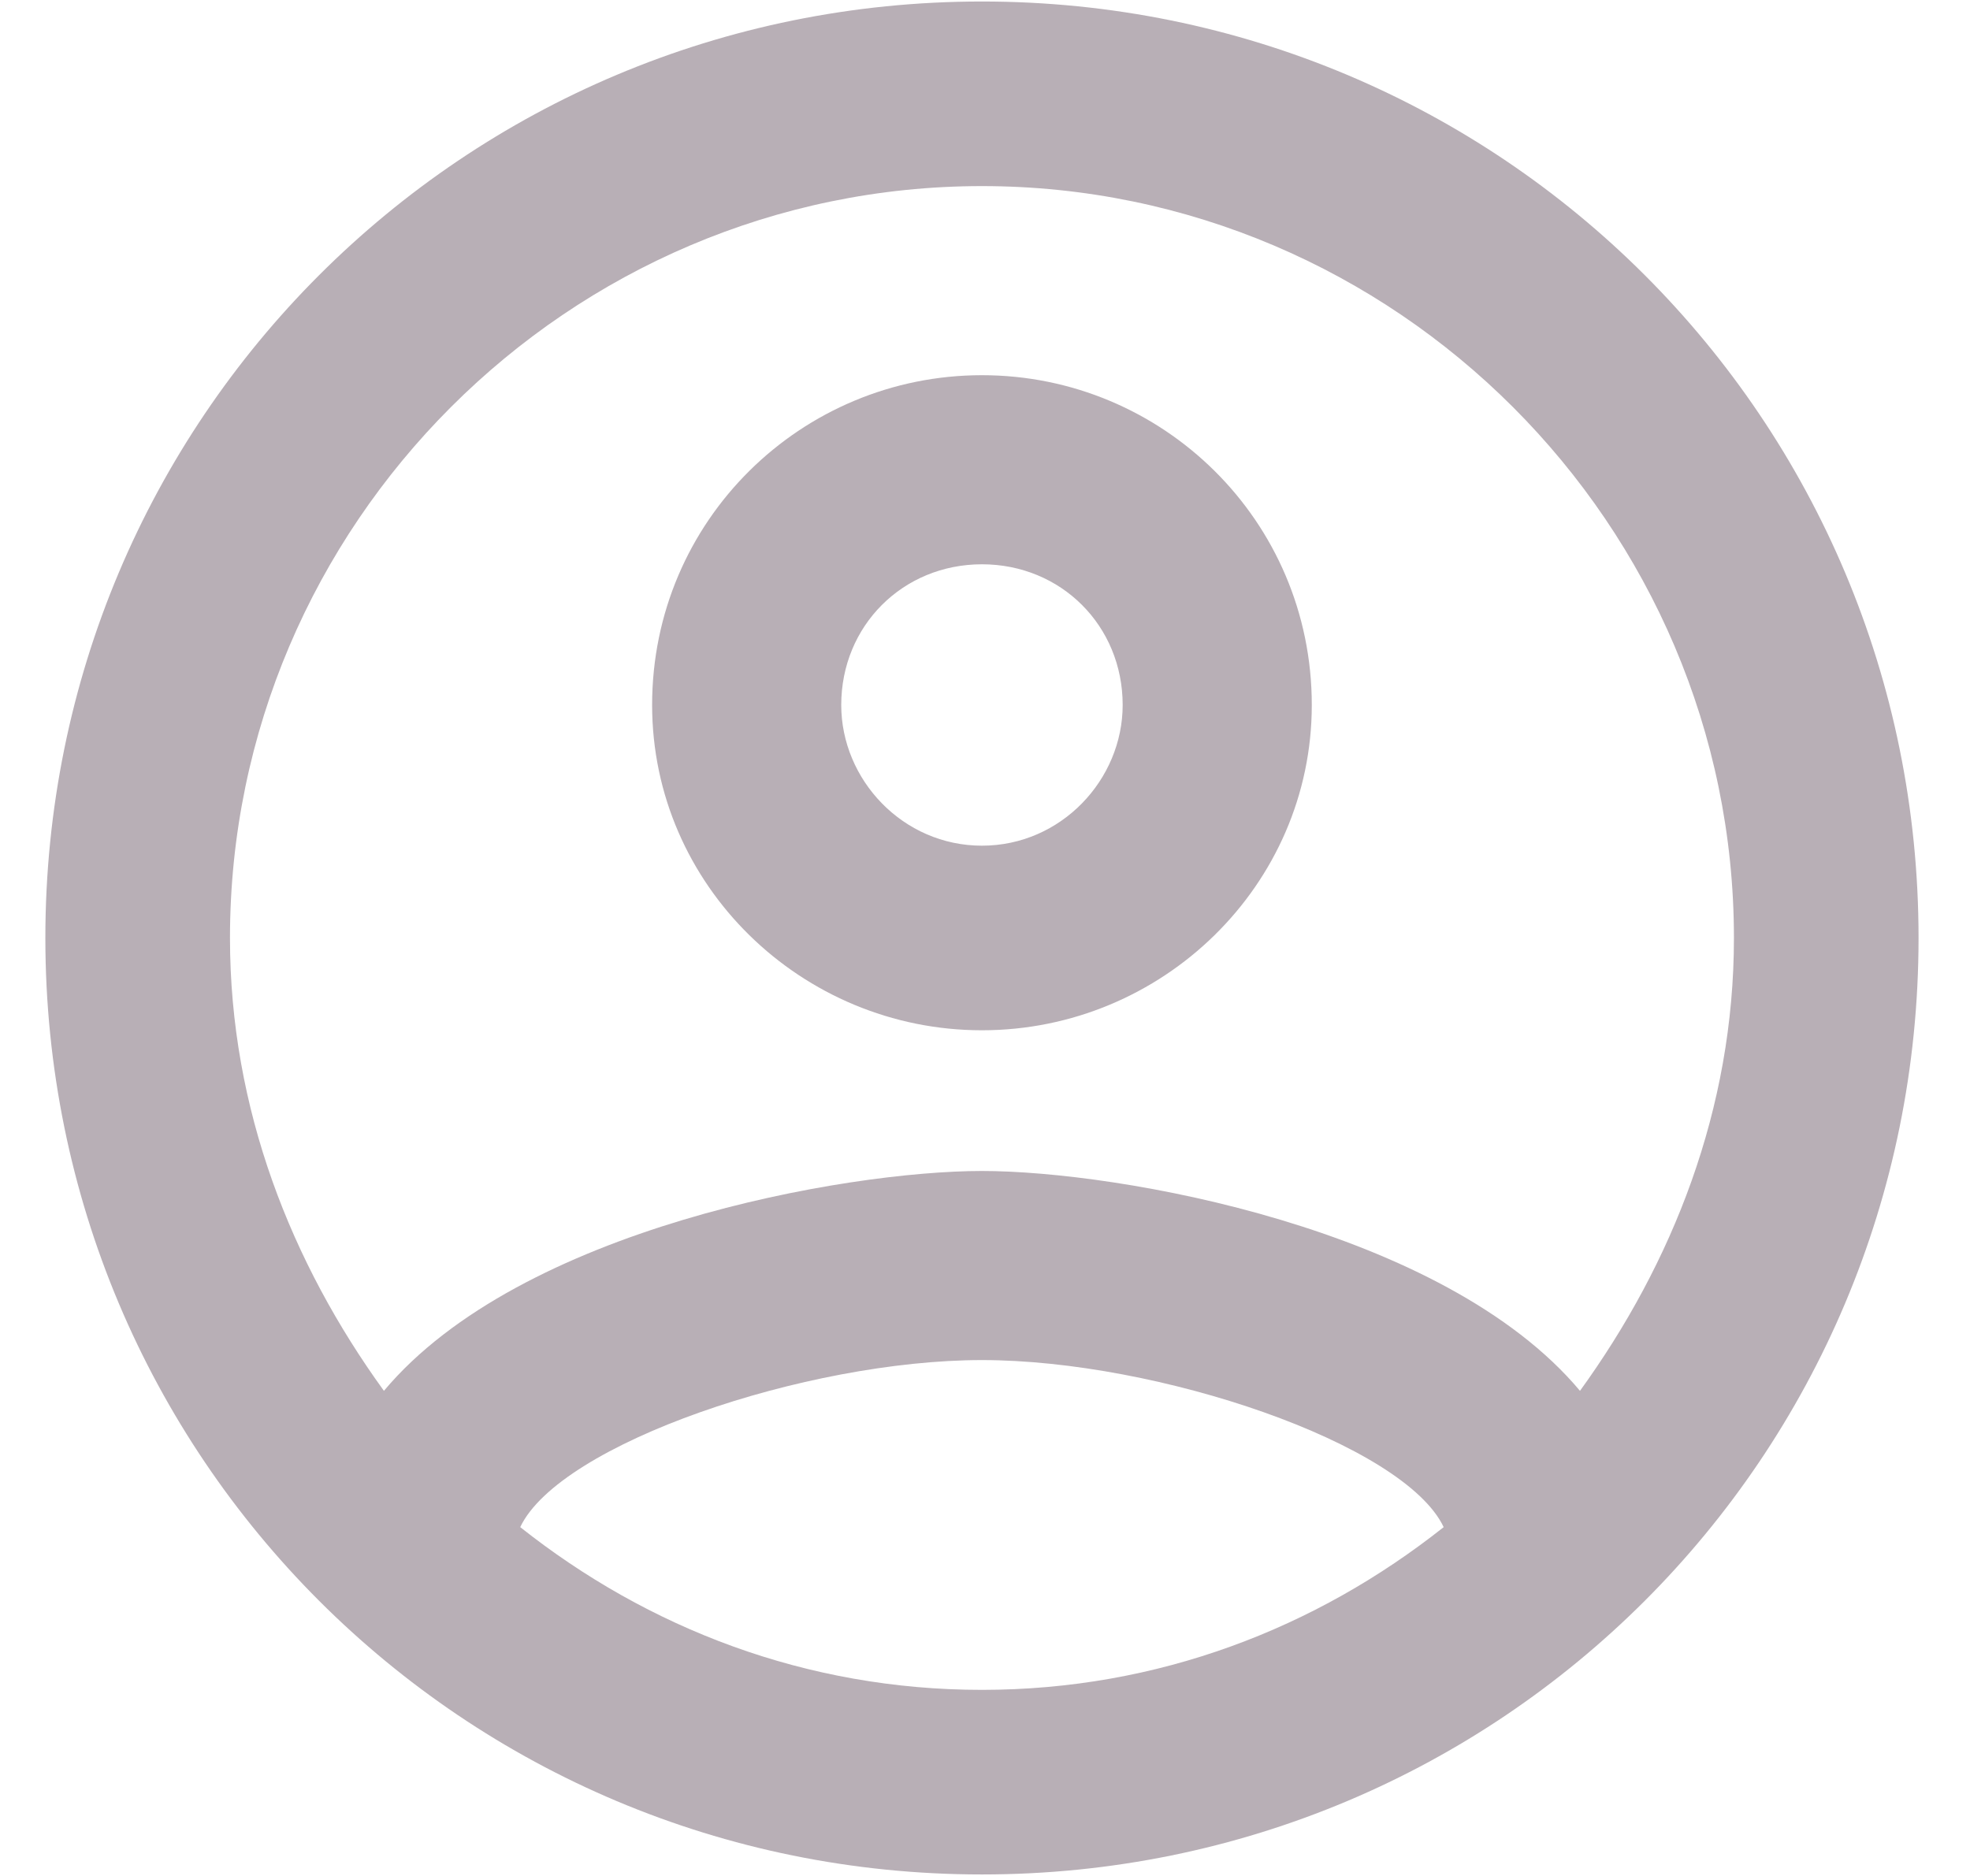
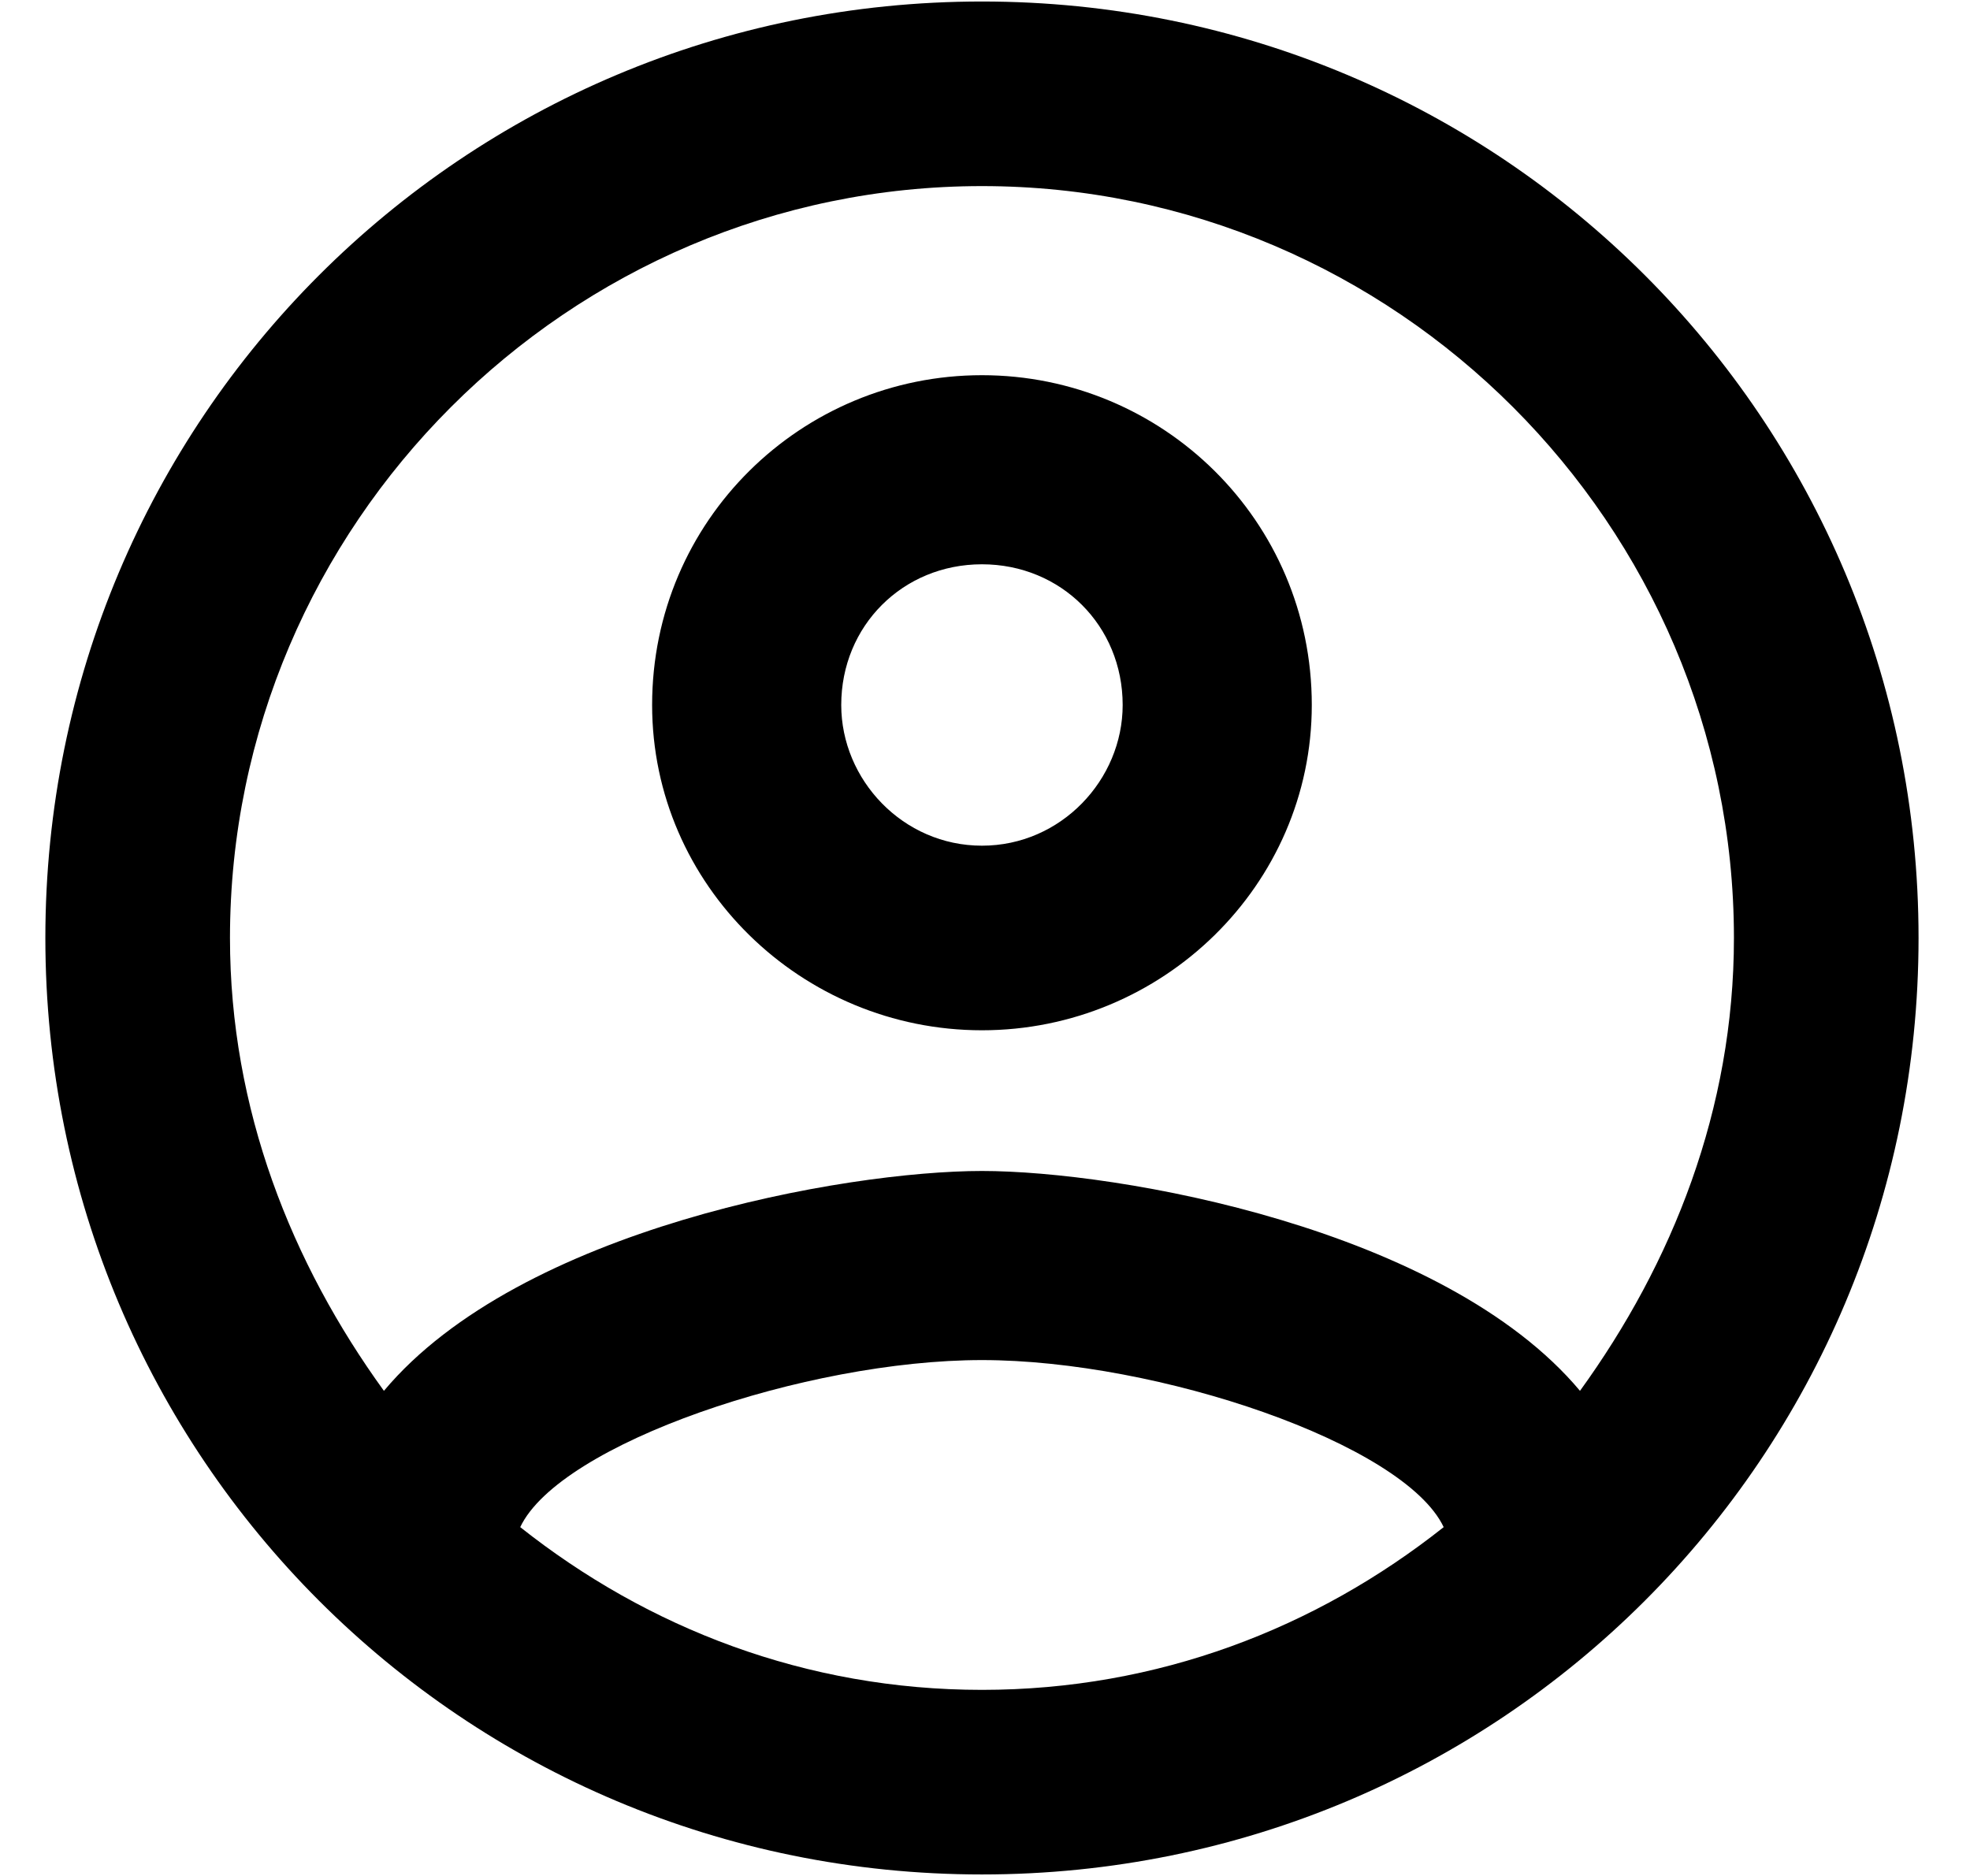
- <svg xmlns="http://www.w3.org/2000/svg" width="21px" height="20px" viewBox="0 0 21 20" version="1.1">
-   <defs>
-     <filter id="filter-1">
-       <feColorMatrix in="SourceGraphic" type="matrix" values="0 0 0 0 0.478 0 0 0 0 0.431 0 0 0 0 0.467 0 0 0 1 0" />
-     </filter>
-   </defs>
-   <g id="Work-In-Progress" stroke="none" stroke-width="1" fill="none" fill-rule="evenodd">
-     <g id="1-1-1" transform="translate(-314, -846)">
-       <g id="Bottom-Navigation---M" transform="translate(0, 834)">
-         <g id="Tab-5" transform="translate(288, 10)">
-           <g id="📍Trailing-icon" transform="translate(24.46753, 0)" filter="url(#filter-1)">
-             <g>
-               <rect id="Path" x="0" y="0" width="24" height="24" />
-               <path d="M12,21.984 C17.531,21.984 21.984,17.531 21.984,12 C21.984,6.469 17.531,2.016 12,2.016 C6.469,2.016 2.016,6.469 2.016,12 C2.016,17.531 6.469,21.984 12,21.984 Z M18.375,16.828 C16.922,15.094 13.453,14.484 12,14.484 C10.547,14.484 7.078,15.094 5.625,16.828 C4.641,15.469 3.984,13.828 3.984,12 C3.984,7.594 7.594,3.984 12,3.984 C16.406,3.984 20.016,7.594 20.016,12 C20.016,13.828 19.359,15.469 18.375,16.828 Z M12,12.984 C13.922,12.984 15.516,11.438 15.516,9.516 C15.516,7.547 13.922,6 12,6 C10.078,6 8.484,7.547 8.484,9.516 C8.484,11.438 10.078,12.984 12,12.984 Z M12,11.016 C11.156,11.016 10.5,10.312 10.5,9.516 C10.5,8.672 11.156,8.016 12,8.016 C12.844,8.016 13.5,8.672 13.5,9.516 C13.5,10.312 12.844,11.016 12,11.016 Z M12,20.016 C10.125,20.016 8.438,19.359 7.078,18.281 C7.5,17.391 10.125,16.5 12,16.5 C13.875,16.5 16.5,17.391 16.922,18.281 C15.562,19.359 13.875,20.016 12,20.016 Z" id="a" fill="#7A6E77" fill-rule="nonzero" />
-             </g>
-           </g>
+ <svg xmlns="http://www.w3.org/2000/svg" width="21px" height="20px" viewBox="0 0 21 20" version="1.1" fill="currentColor" fill-rule="evenodd" clip-rule="evenodd">
+   <g id="1-1-1" transform="translate(-314, -846)">
+     <g id="Bottom-Navigation---M" transform="translate(0, 834)">
+       <g id="Tab-5" transform="translate(288, 10)">
+         <g id="📍Trailing-icon" transform="translate(24.46753, 0)">
+           <path d="M12,21.984 C17.531,21.984 21.984,17.531 21.984,12 C21.984,6.469 17.531,2.016 12,2.016 C6.469,2.016 2.016,6.469 2.016,12 C2.016,17.531 6.469,21.984 12,21.984 Z M18.375,16.828 C16.922,15.094 13.453,14.484 12,14.484 C10.547,14.484 7.078,15.094 5.625,16.828 C4.641,15.469 3.984,13.828 3.984,12 C3.984,7.594 7.594,3.984 12,3.984 C16.406,3.984 20.016,7.594 20.016,12 C20.016,13.828 19.359,15.469 18.375,16.828 Z M12,12.984 C13.922,12.984 15.516,11.438 15.516,9.516 C15.516,7.547 13.922,6 12,6 C10.078,6 8.484,7.547 8.484,9.516 C8.484,11.438 10.078,12.984 12,12.984 Z M12,11.016 C11.156,11.016 10.5,10.312 10.5,9.516 C10.5,8.672 11.156,8.016 12,8.016 C12.844,8.016 13.5,8.672 13.5,9.516 C13.5,10.312 12.844,11.016 12,11.016 Z M12,20.016 C10.125,20.016 8.438,19.359 7.078,18.281 C7.5,17.391 10.125,16.5 12,16.5 C13.875,16.5 16.5,17.391 16.922,18.281 C15.562,19.359 13.875,20.016 12,20.016 Z" />
        </g>
      </g>
    </g>
  </g>
</svg>
